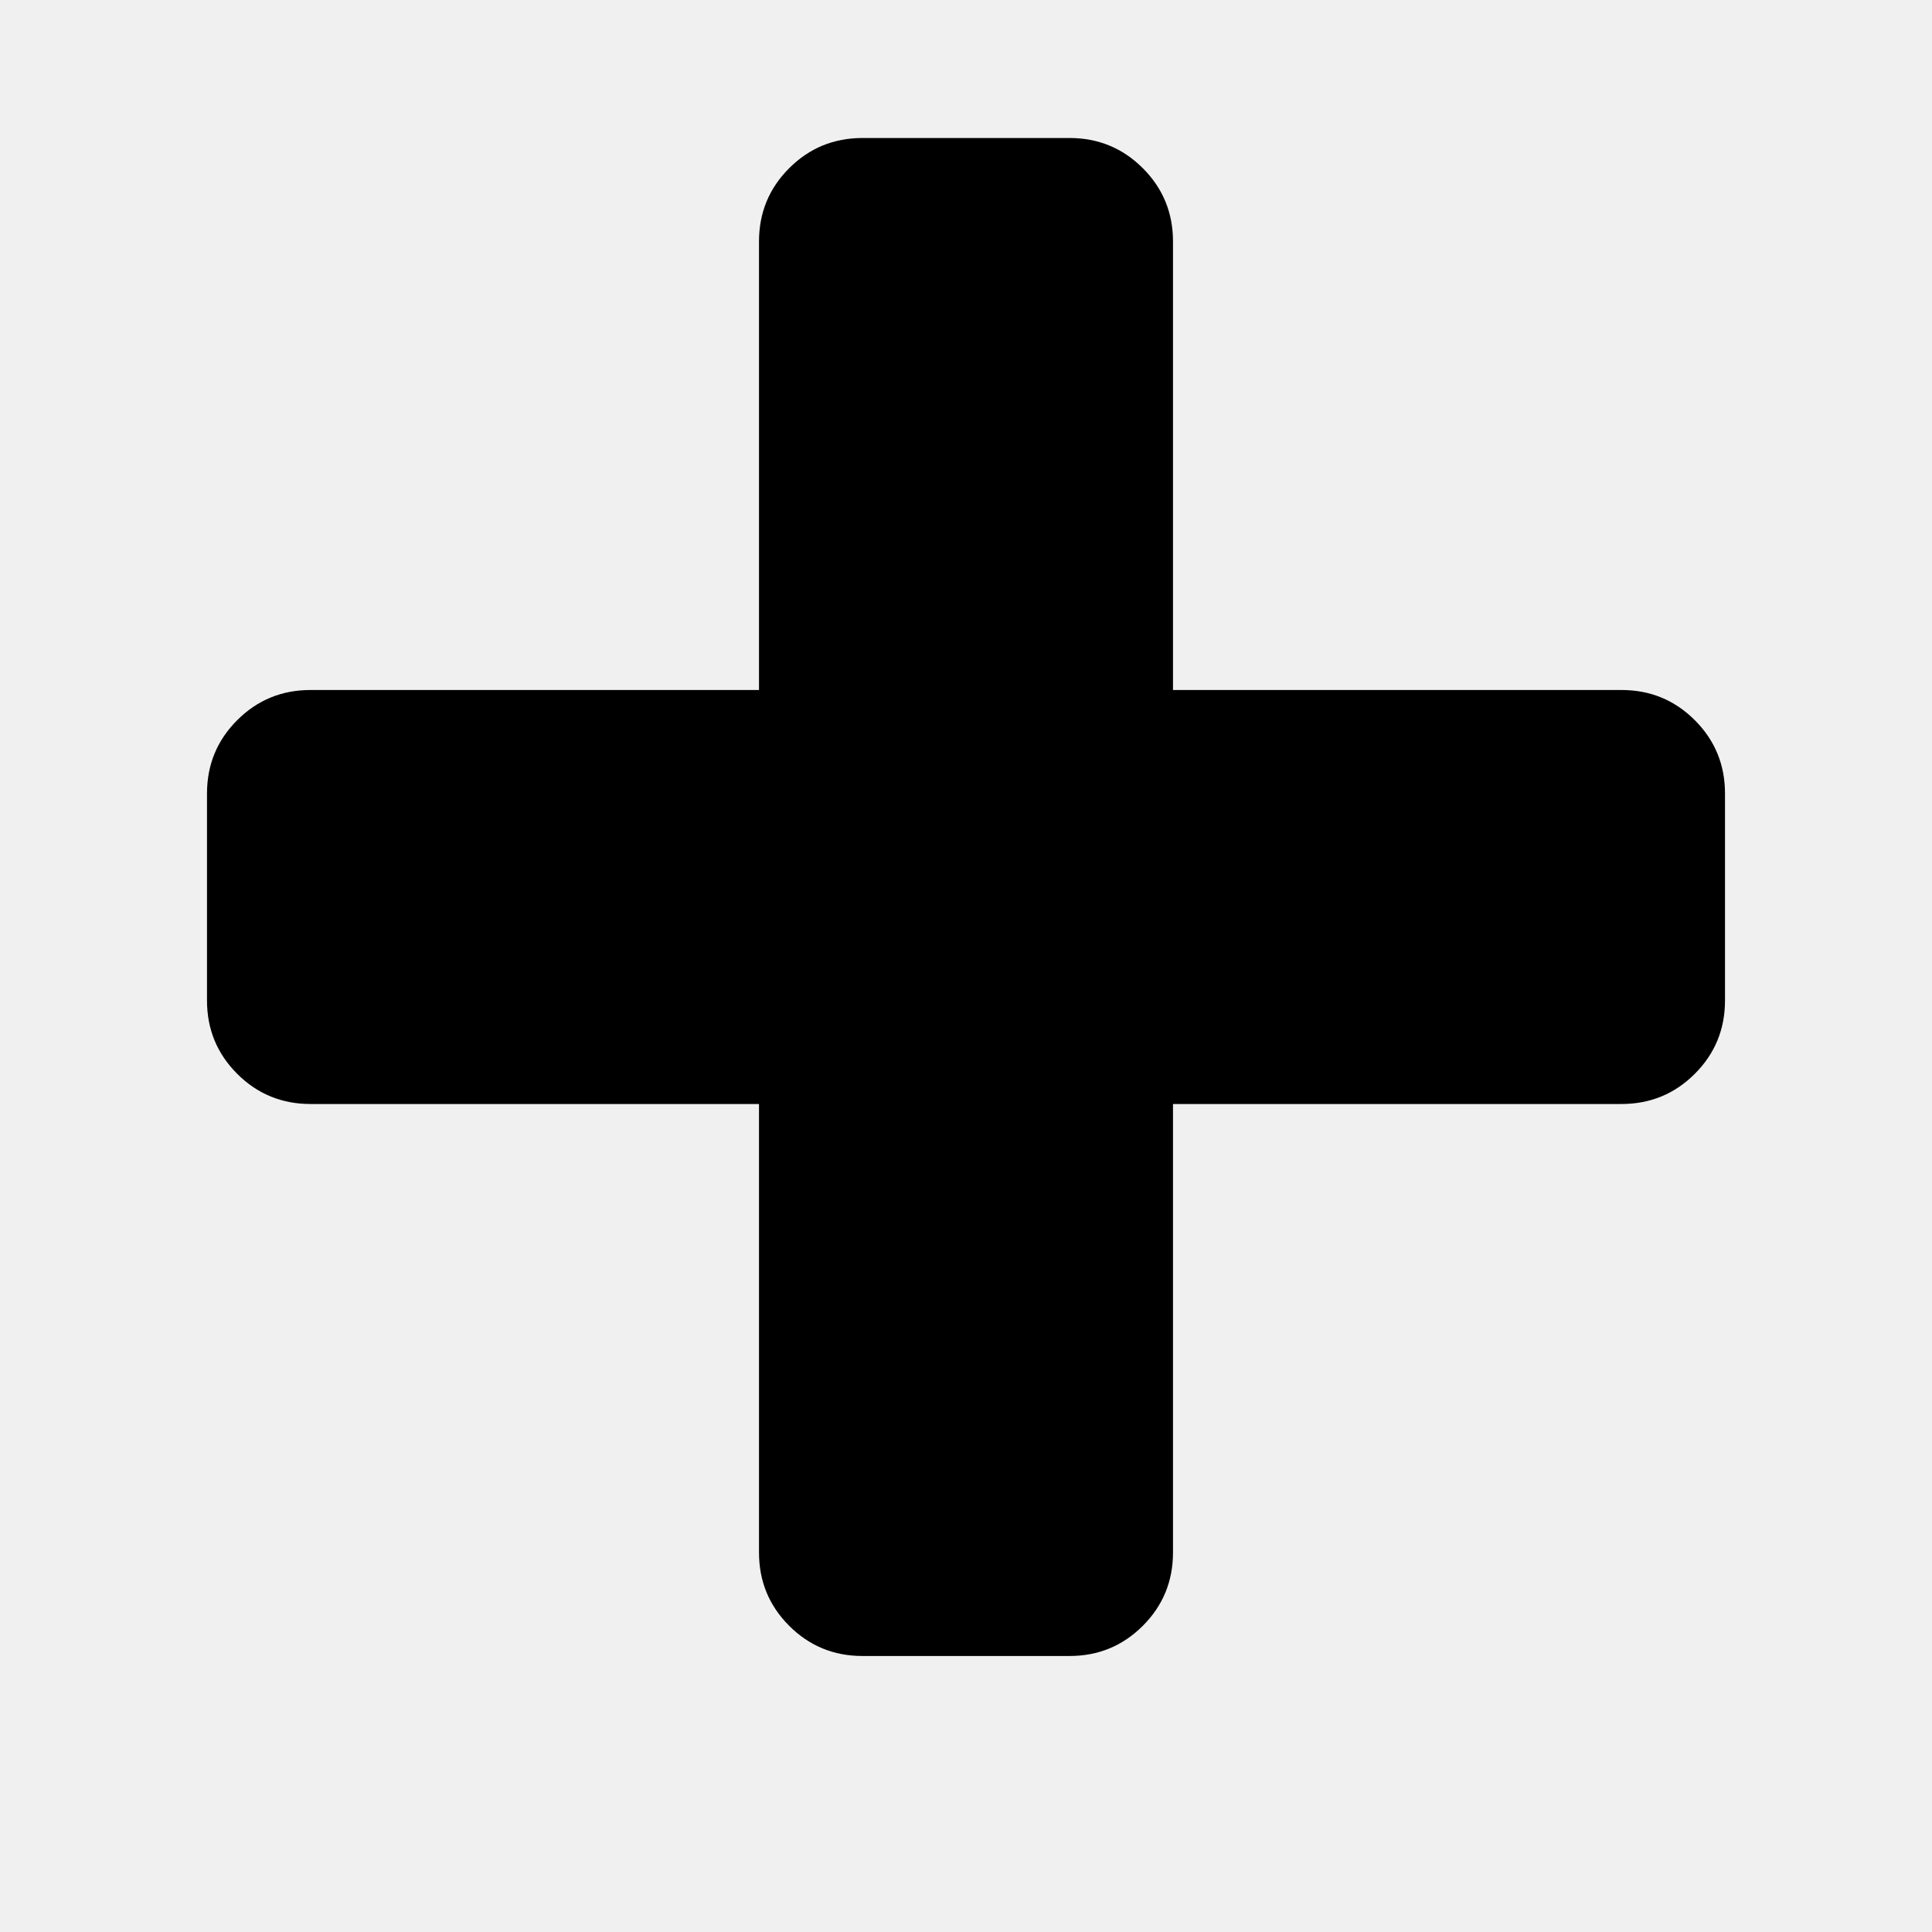
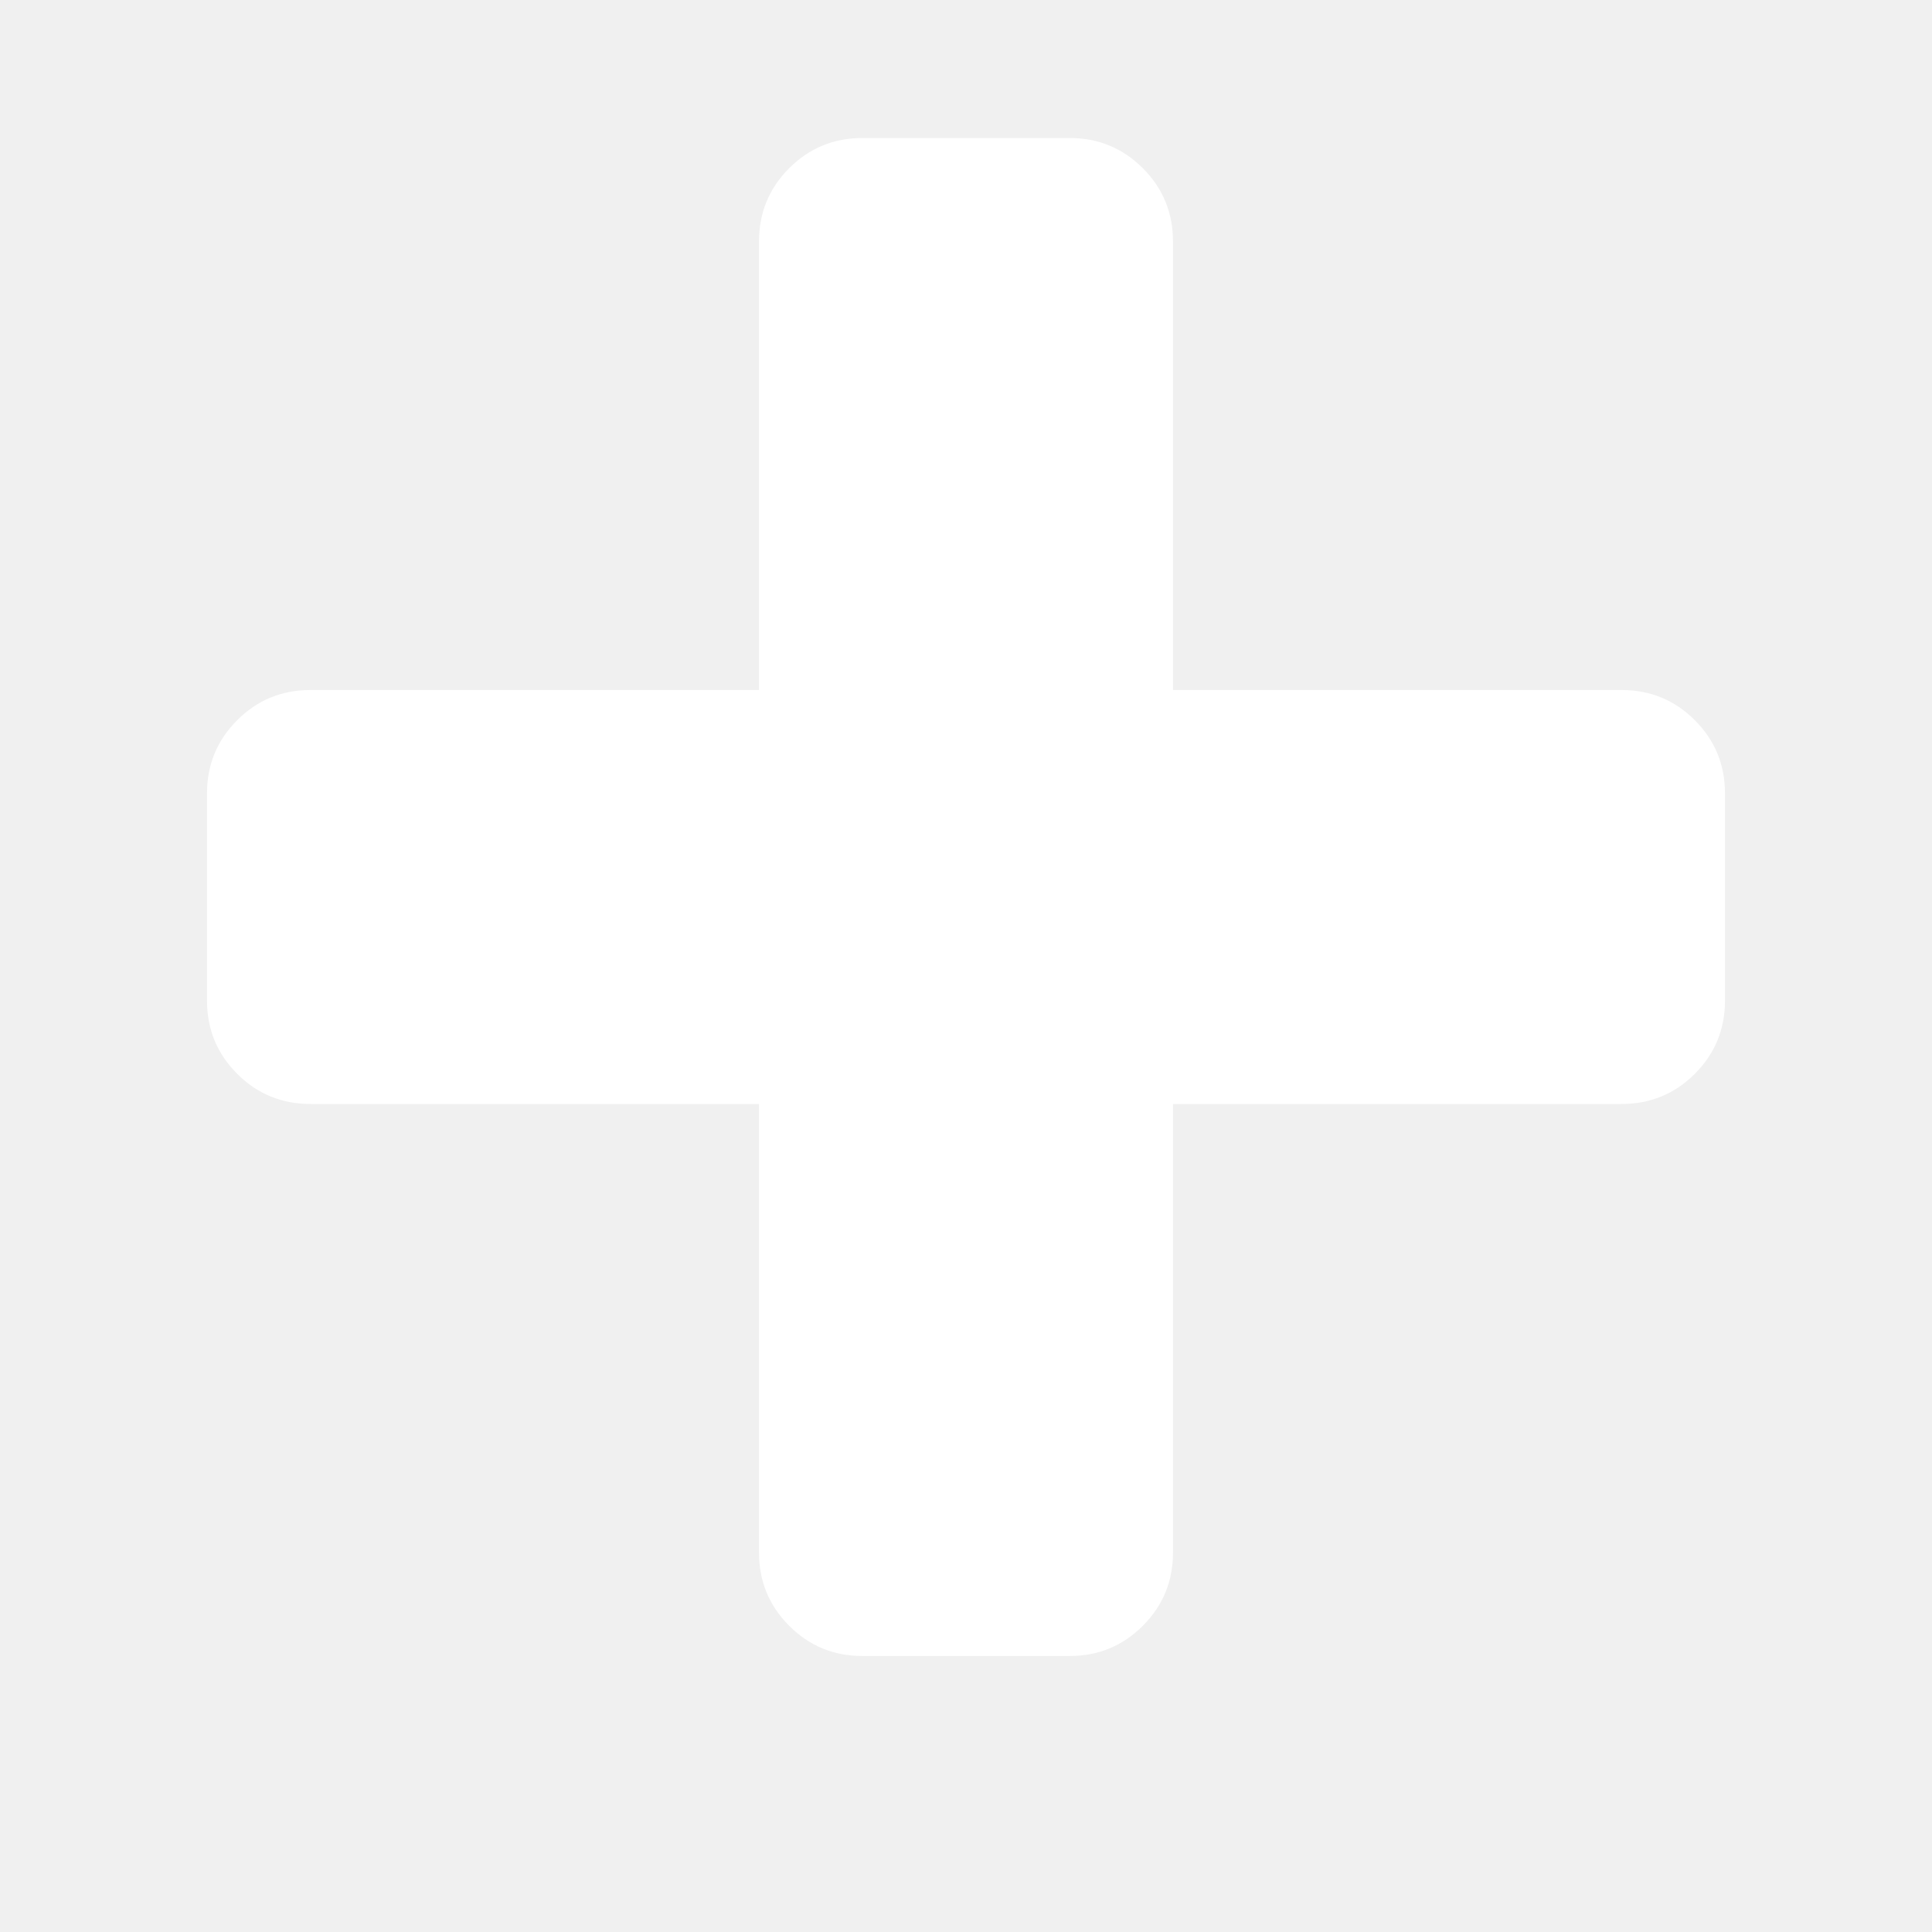
<svg xmlns="http://www.w3.org/2000/svg" width="13" height="13" viewBox="0 0 1792 1792">
-   <path fill="black" d="M1600 736v192q0 40-28 68t-68 28h-416v416q0 40-28 68t-68 28h-192q-40 0-68-28t-28-68v-416h-416q-40 0-68-28t-28-68v-192q0-40 28-68t68-28h416v-416q0-40 28-68t68-28h192q40 0 68 28t28 68v416h416q40 0 68 28t28 68z" />
+   <path fill="white" d="M1600 736v192q0 40-28 68t-68 28h-416v416q0 40-28 68t-68 28h-192q-40 0-68-28t-28-68v-416h-416q-40 0-68-28t-28-68v-192q0-40 28-68t68-28h416v-416q0-40 28-68t68-28h192q40 0 68 28t28 68v416h416q40 0 68 28t28 68z" />
</svg>
